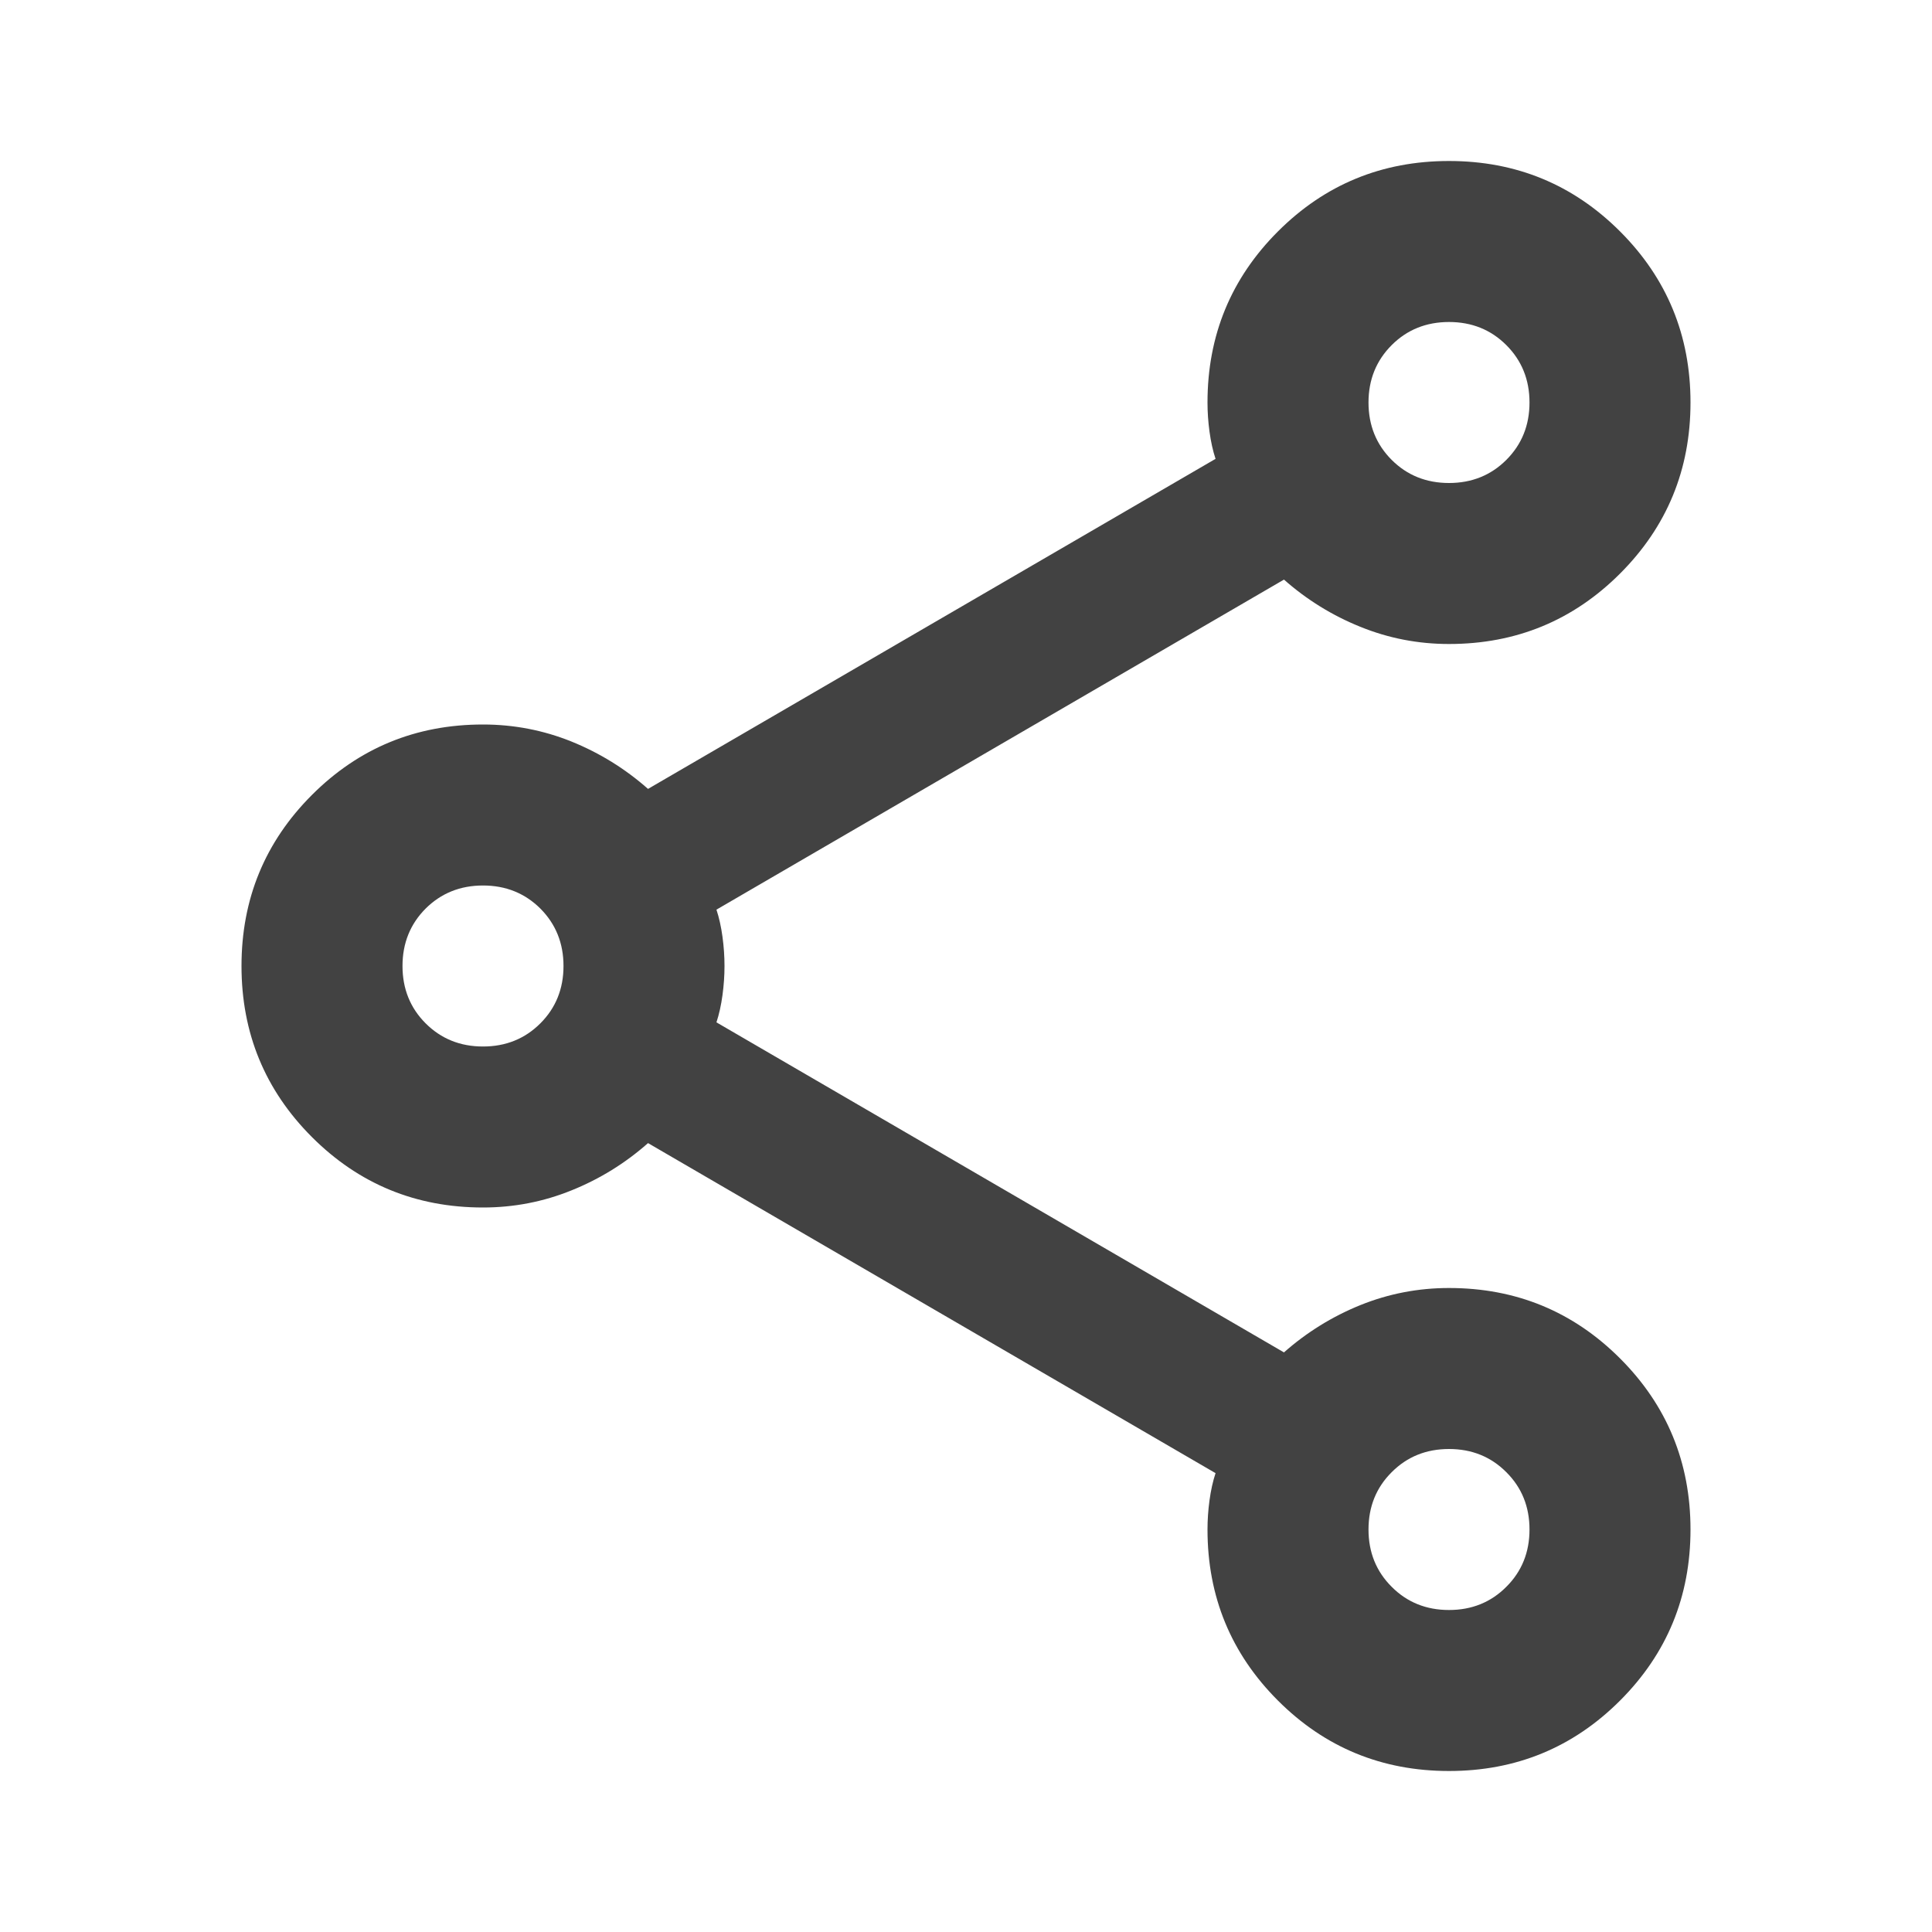
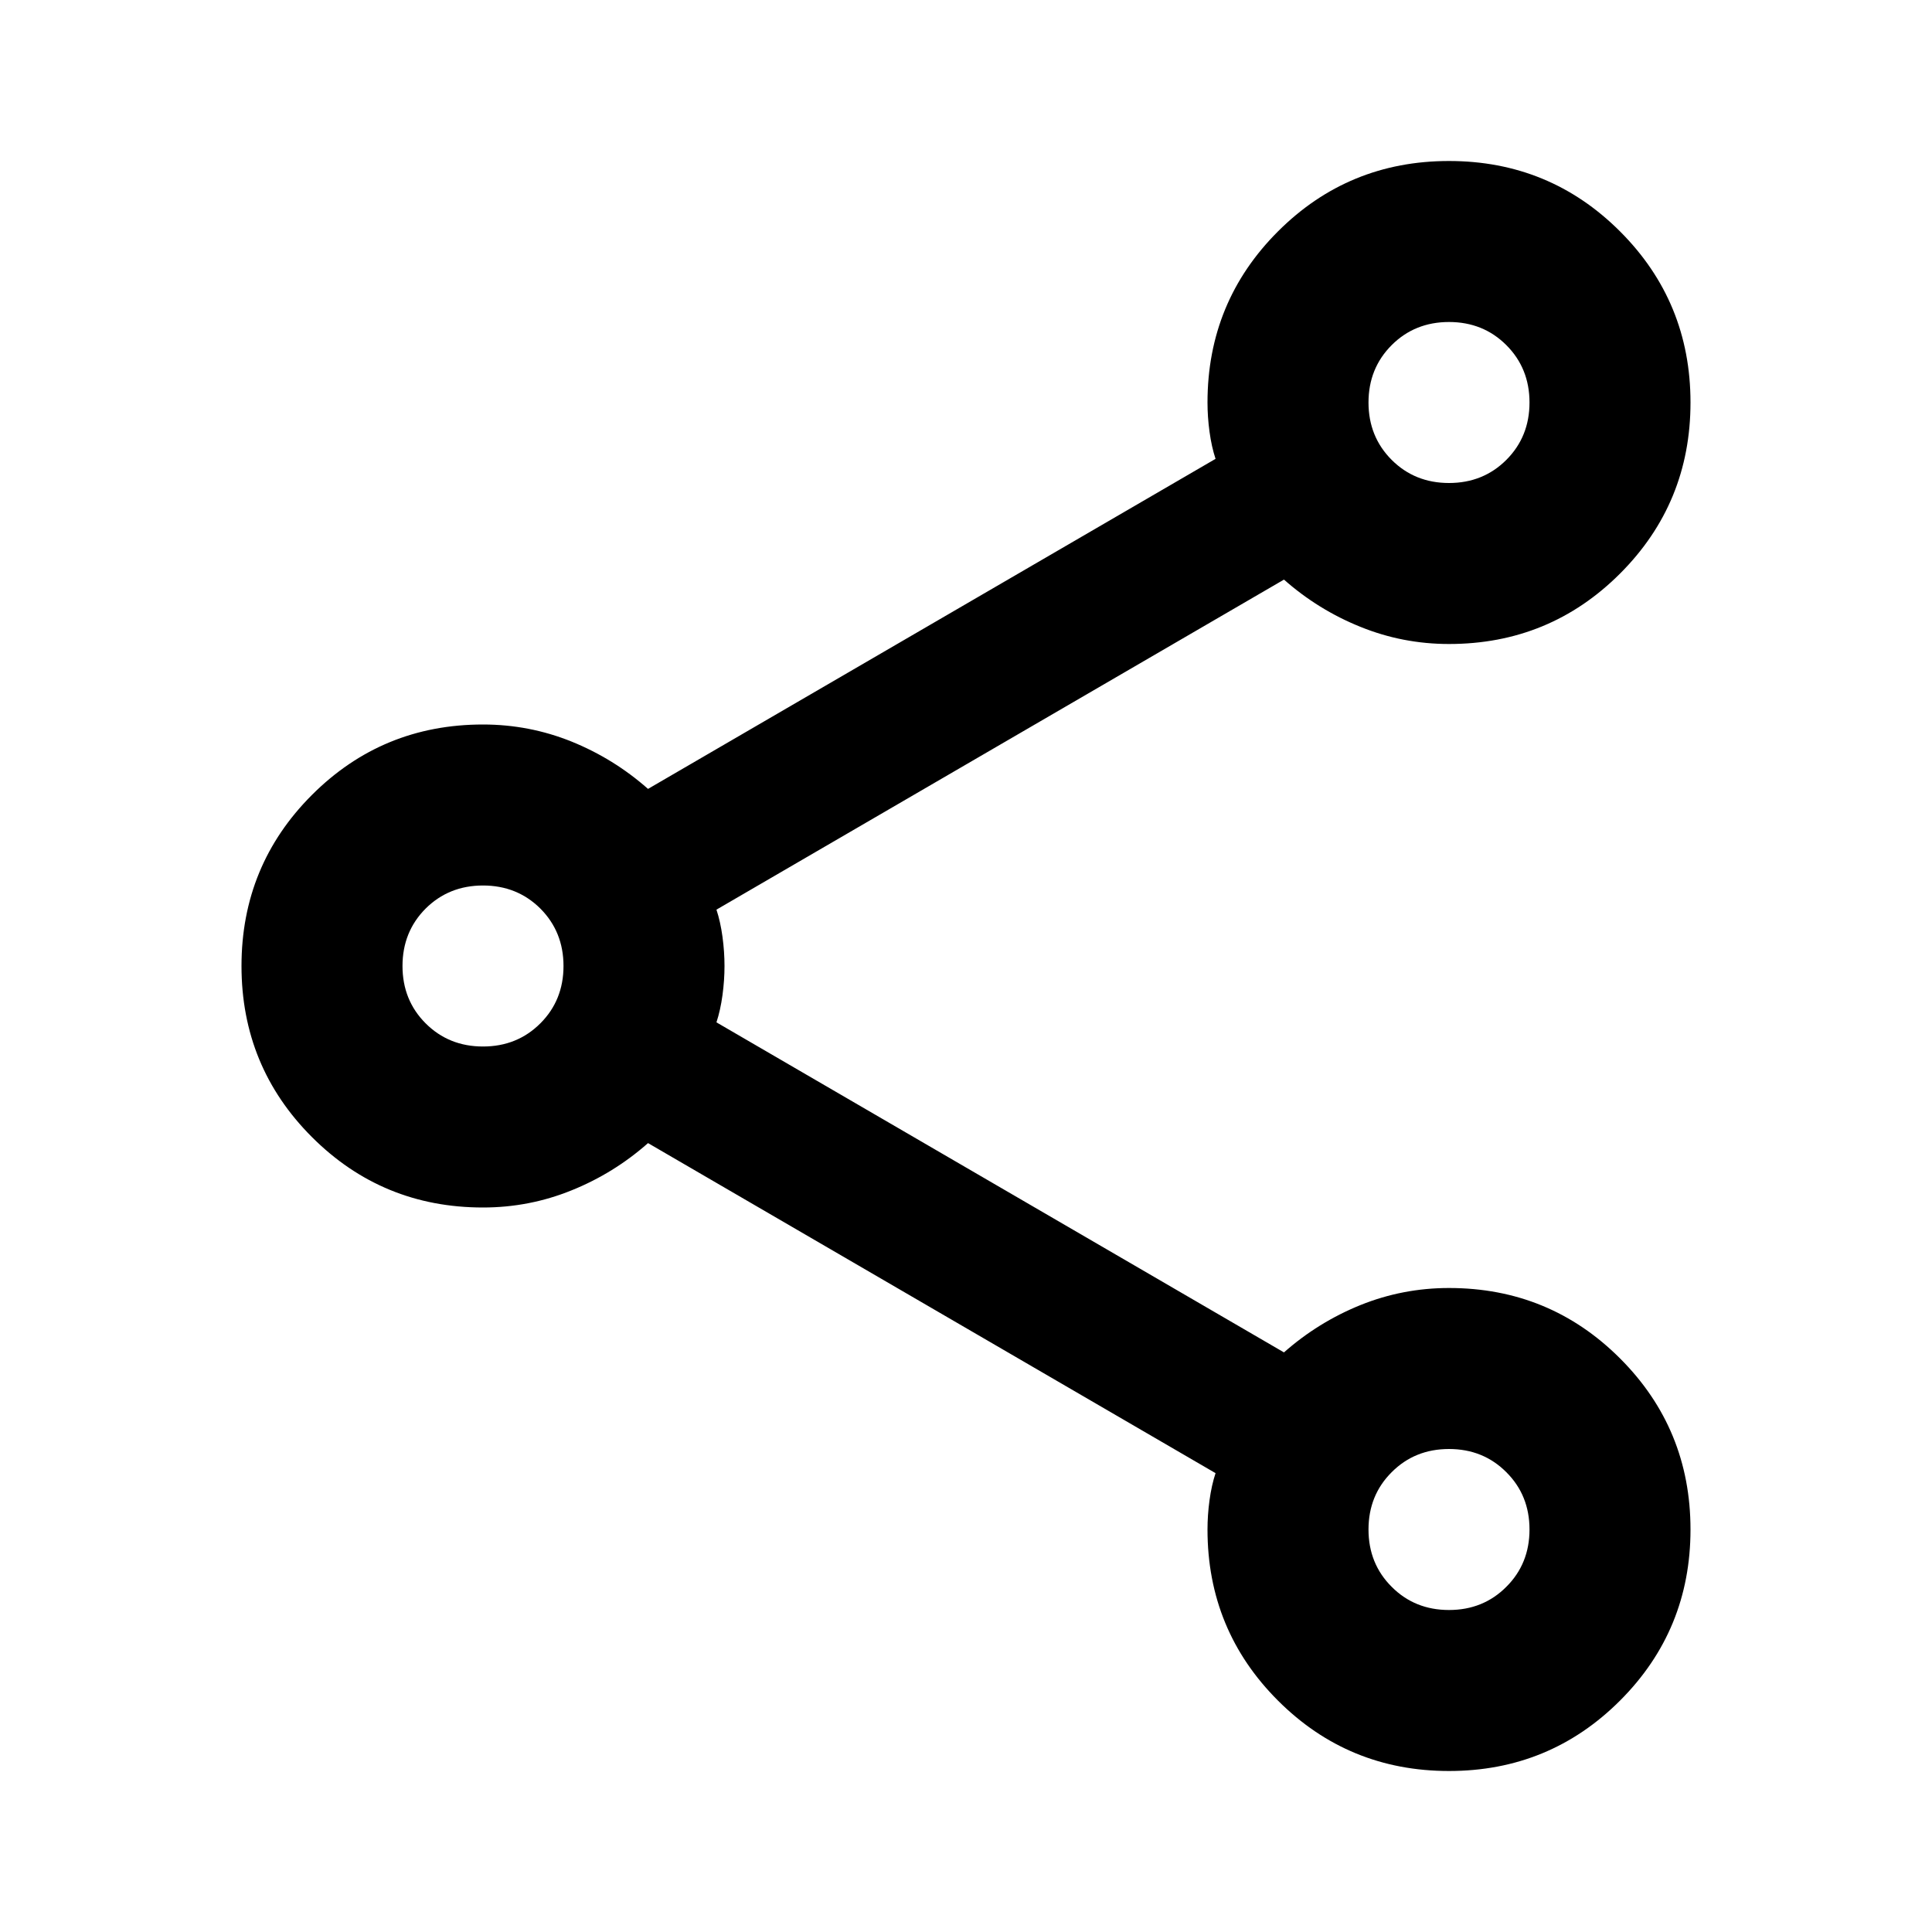
<svg xmlns="http://www.w3.org/2000/svg" width="24" height="24" viewBox="0 0 24 24" fill="none">
-   <path d="M18 22C17.167 22 16.458 21.708 15.875 21.125C15.292 20.542 15 19.833 15 19C15 18.883 15.008 18.762 15.025 18.637C15.042 18.512 15.067 18.4 15.1 18.3L8.05 14.2C7.767 14.45 7.45 14.646 7.1 14.787C6.75 14.929 6.383 15 6 15C5.167 15 4.458 14.708 3.875 14.125C3.292 13.542 3 12.833 3 12C3 11.167 3.292 10.458 3.875 9.875C4.458 9.292 5.167 9 6 9C6.383 9 6.75 9.071 7.1 9.212C7.45 9.354 7.767 9.55 8.05 9.8L15.1 5.7C15.067 5.6 15.042 5.488 15.025 5.363C15.008 5.238 15 5.117 15 5C15 4.167 15.292 3.458 15.875 2.875C16.458 2.292 17.167 2 18 2C18.833 2 19.542 2.292 20.125 2.875C20.708 3.458 21 4.167 21 5C21 5.833 20.708 6.542 20.125 7.125C19.542 7.708 18.833 8 18 8C17.617 8 17.25 7.929 16.9 7.787C16.55 7.646 16.233 7.45 15.95 7.2L8.9 11.3C8.933 11.4 8.958 11.512 8.975 11.637C8.992 11.762 9 11.883 9 12C9 12.117 8.992 12.237 8.975 12.362C8.958 12.487 8.933 12.6 8.9 12.7L15.95 16.8C16.233 16.55 16.55 16.354 16.9 16.212C17.25 16.071 17.617 16 18 16C18.833 16 19.542 16.292 20.125 16.875C20.708 17.458 21 18.167 21 19C21 19.833 20.708 20.542 20.125 21.125C19.542 21.708 18.833 22 18 22ZM18 6C18.283 6 18.521 5.904 18.712 5.713C18.904 5.521 19 5.283 19 5C19 4.717 18.904 4.479 18.712 4.287C18.521 4.096 18.283 4 18 4C17.717 4 17.479 4.096 17.288 4.287C17.096 4.479 17 4.717 17 5C17 5.283 17.096 5.521 17.288 5.713C17.479 5.904 17.717 6 18 6ZM6 13C6.283 13 6.521 12.904 6.713 12.712C6.904 12.521 7 12.283 7 12C7 11.717 6.904 11.479 6.713 11.287C6.521 11.096 6.283 11 6 11C5.717 11 5.479 11.096 5.287 11.287C5.096 11.479 5 11.717 5 12C5 12.283 5.096 12.521 5.287 12.712C5.479 12.904 5.717 13 6 13ZM18 20C18.283 20 18.521 19.904 18.712 19.712C18.904 19.521 19 19.283 19 19C19 18.717 18.904 18.479 18.712 18.288C18.521 18.096 18.283 18 18 18C17.717 18 17.479 18.096 17.288 18.288C17.096 18.479 17 18.717 17 19C17 19.283 17.096 19.521 17.288 19.712C17.479 19.904 17.717 20 18 20Z" fill="#424242" />
+   <path d="M18 22C17.167 22 16.458 21.708 15.875 21.125C15.292 20.542 15 19.833 15 19C15 18.883 15.008 18.762 15.025 18.637C15.042 18.512 15.067 18.4 15.1 18.3L8.05 14.2C7.767 14.45 7.45 14.646 7.1 14.787C6.75 14.929 6.383 15 6 15C5.167 15 4.458 14.708 3.875 14.125C3.292 13.542 3 12.833 3 12C3 11.167 3.292 10.458 3.875 9.875C4.458 9.292 5.167 9 6 9C6.383 9 6.75 9.071 7.1 9.212C7.45 9.354 7.767 9.55 8.05 9.8L15.1 5.7C15.067 5.6 15.042 5.488 15.025 5.363C15.008 5.238 15 5.117 15 5C15 4.167 15.292 3.458 15.875 2.875C16.458 2.292 17.167 2 18 2C18.833 2 19.542 2.292 20.125 2.875C20.708 3.458 21 4.167 21 5C21 5.833 20.708 6.542 20.125 7.125C19.542 7.708 18.833 8 18 8C17.617 8 17.25 7.929 16.9 7.787C16.55 7.646 16.233 7.45 15.95 7.2L8.9 11.3C8.933 11.4 8.958 11.512 8.975 11.637C8.992 11.762 9 11.883 9 12C9 12.117 8.992 12.237 8.975 12.362C8.958 12.487 8.933 12.6 8.9 12.7L15.95 16.8C16.233 16.55 16.55 16.354 16.9 16.212C17.25 16.071 17.617 16 18 16C18.833 16 19.542 16.292 20.125 16.875C20.708 17.458 21 18.167 21 19C21 19.833 20.708 20.542 20.125 21.125C19.542 21.708 18.833 22 18 22ZM18 6C18.283 6 18.521 5.904 18.712 5.713C18.904 5.521 19 5.283 19 5C19 4.717 18.904 4.479 18.712 4.287C18.521 4.096 18.283 4 18 4C17.717 4 17.479 4.096 17.288 4.287C17.096 4.479 17 4.717 17 5C17 5.283 17.096 5.521 17.288 5.713C17.479 5.904 17.717 6 18 6ZM6 13C6.283 13 6.521 12.904 6.713 12.712C6.904 12.521 7 12.283 7 12C7 11.717 6.904 11.479 6.713 11.287C6.521 11.096 6.283 11 6 11C5.717 11 5.479 11.096 5.287 11.287C5.096 11.479 5 11.717 5 12C5 12.283 5.096 12.521 5.287 12.712C5.479 12.904 5.717 13 6 13ZM18 20C18.283 20 18.521 19.904 18.712 19.712C18.904 19.521 19 19.283 19 19C19 18.717 18.904 18.479 18.712 18.288C18.521 18.096 18.283 18 18 18C17.717 18 17.479 18.096 17.288 18.288C17.096 18.479 17 18.717 17 19C17 19.283 17.096 19.521 17.288 19.712C17.479 19.904 17.717 20 18 20Z" fill="#000" />
</svg>
